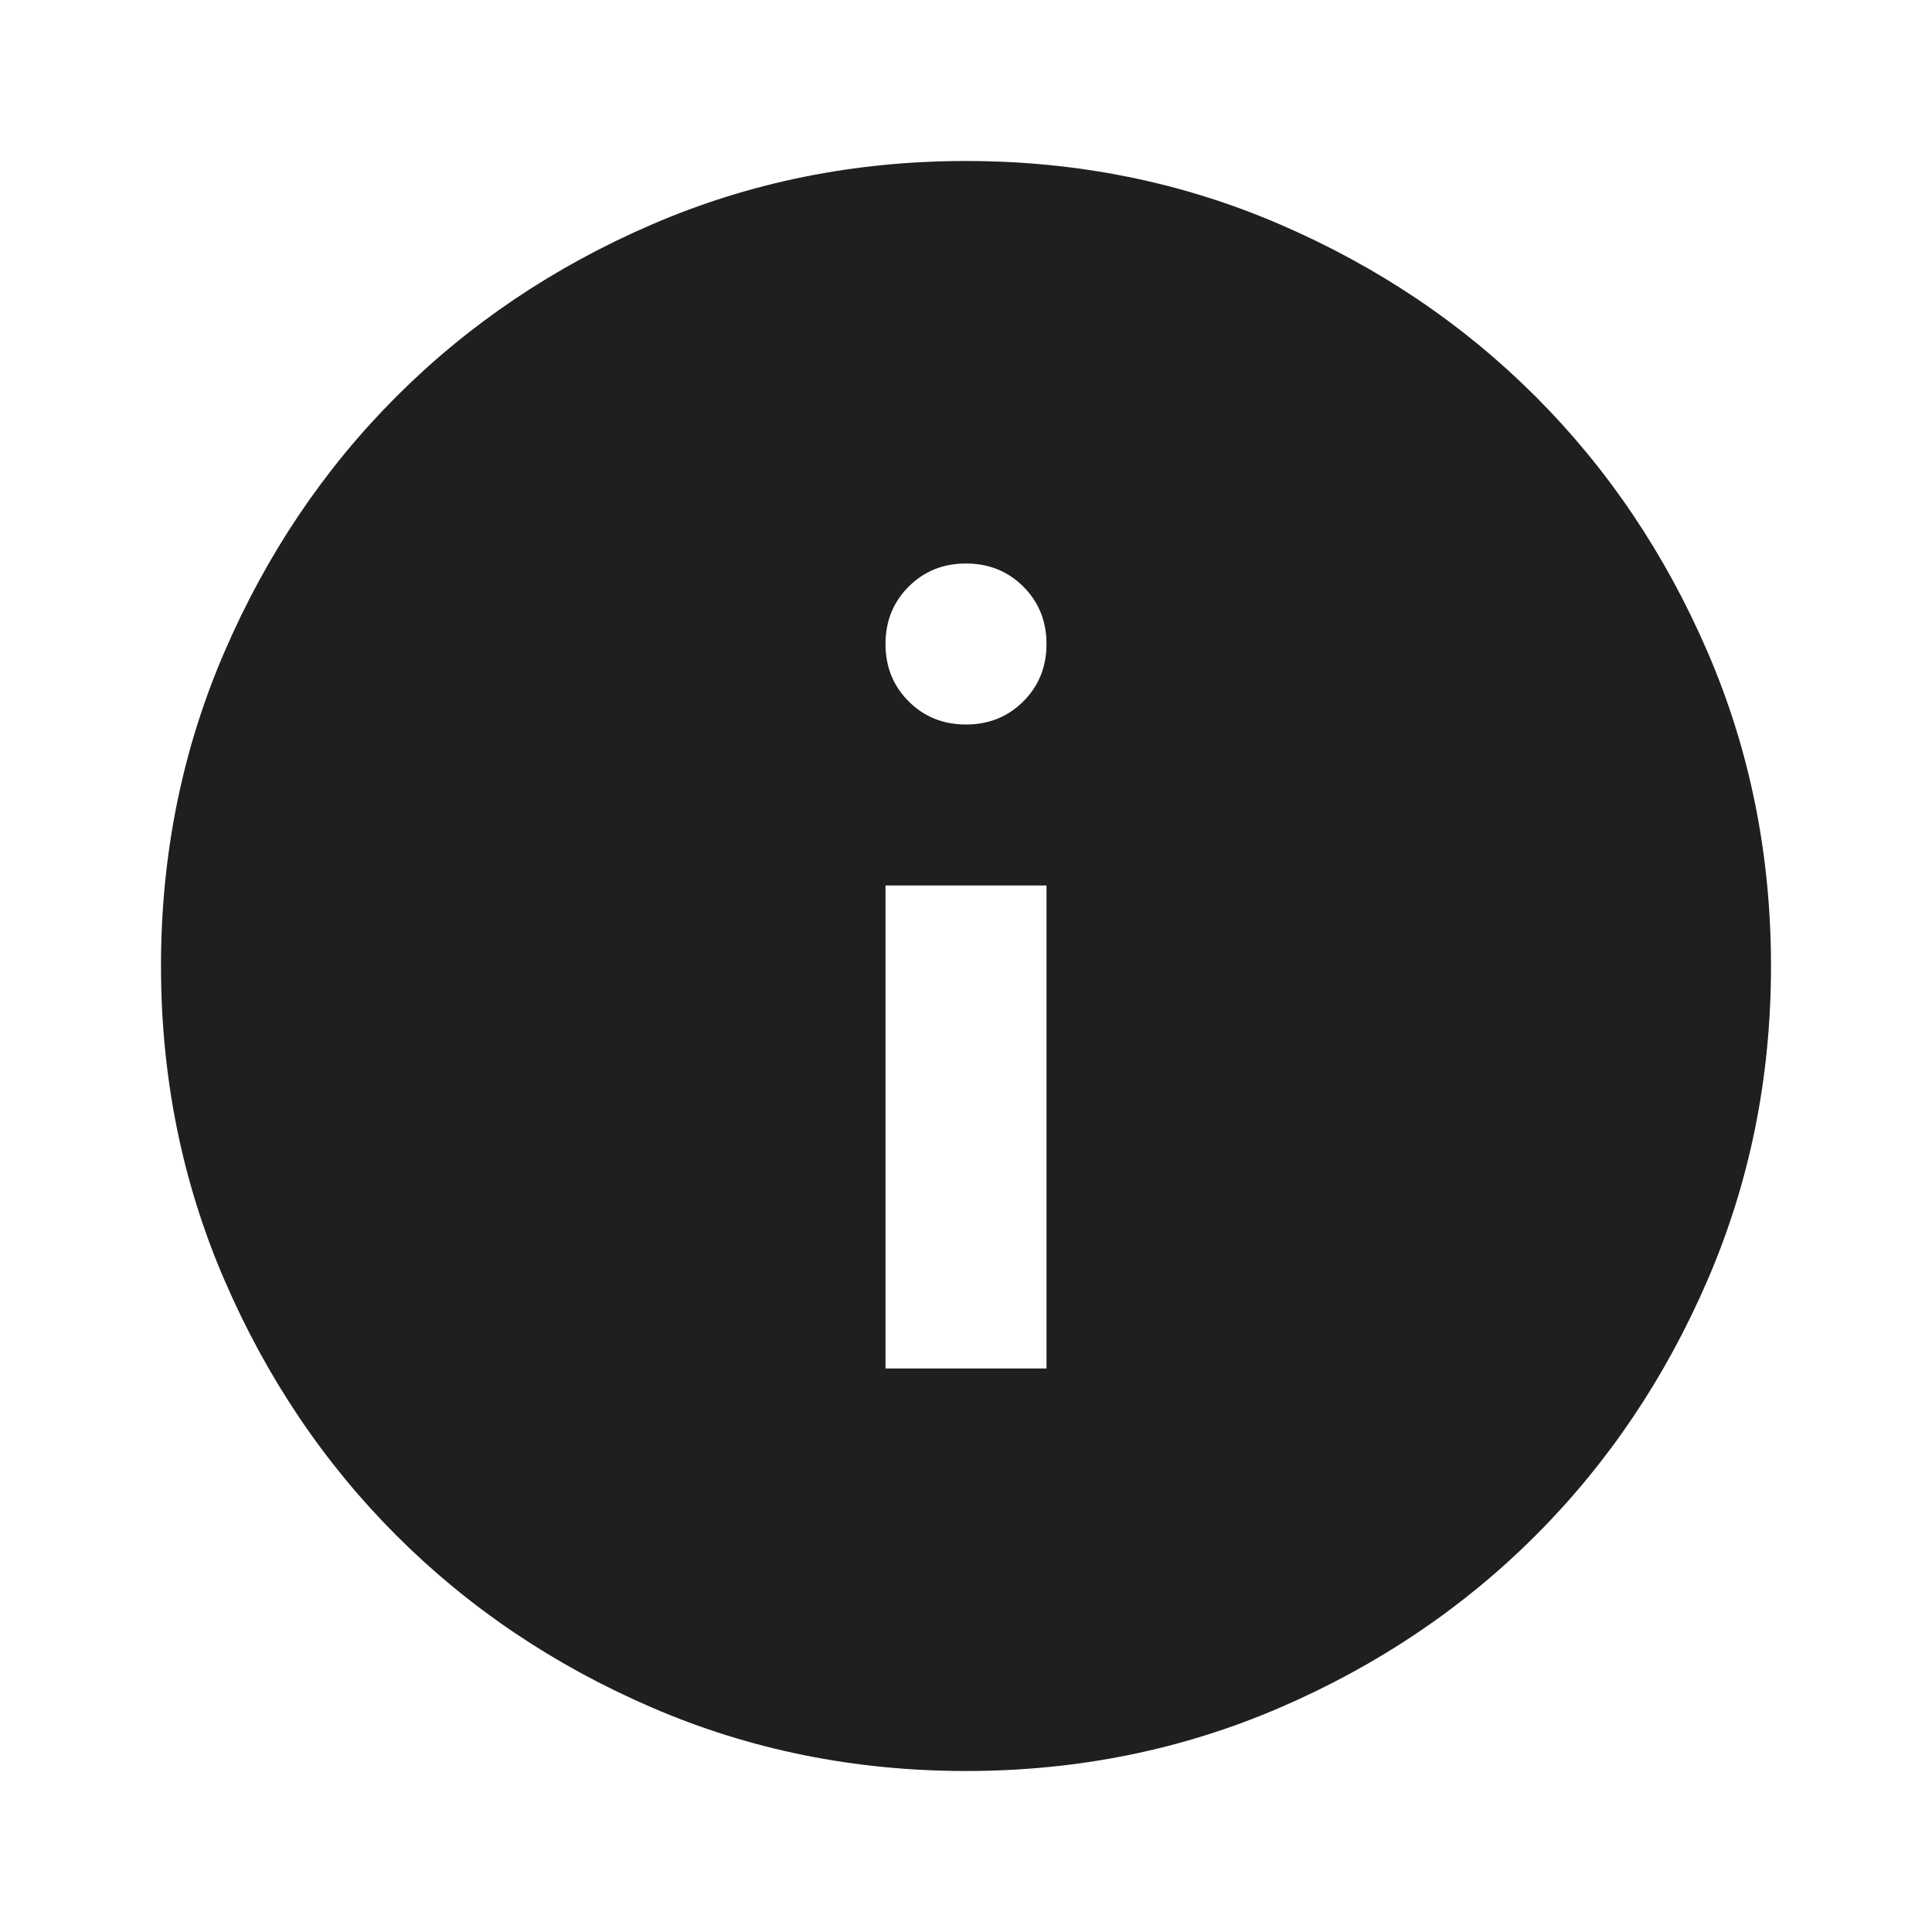
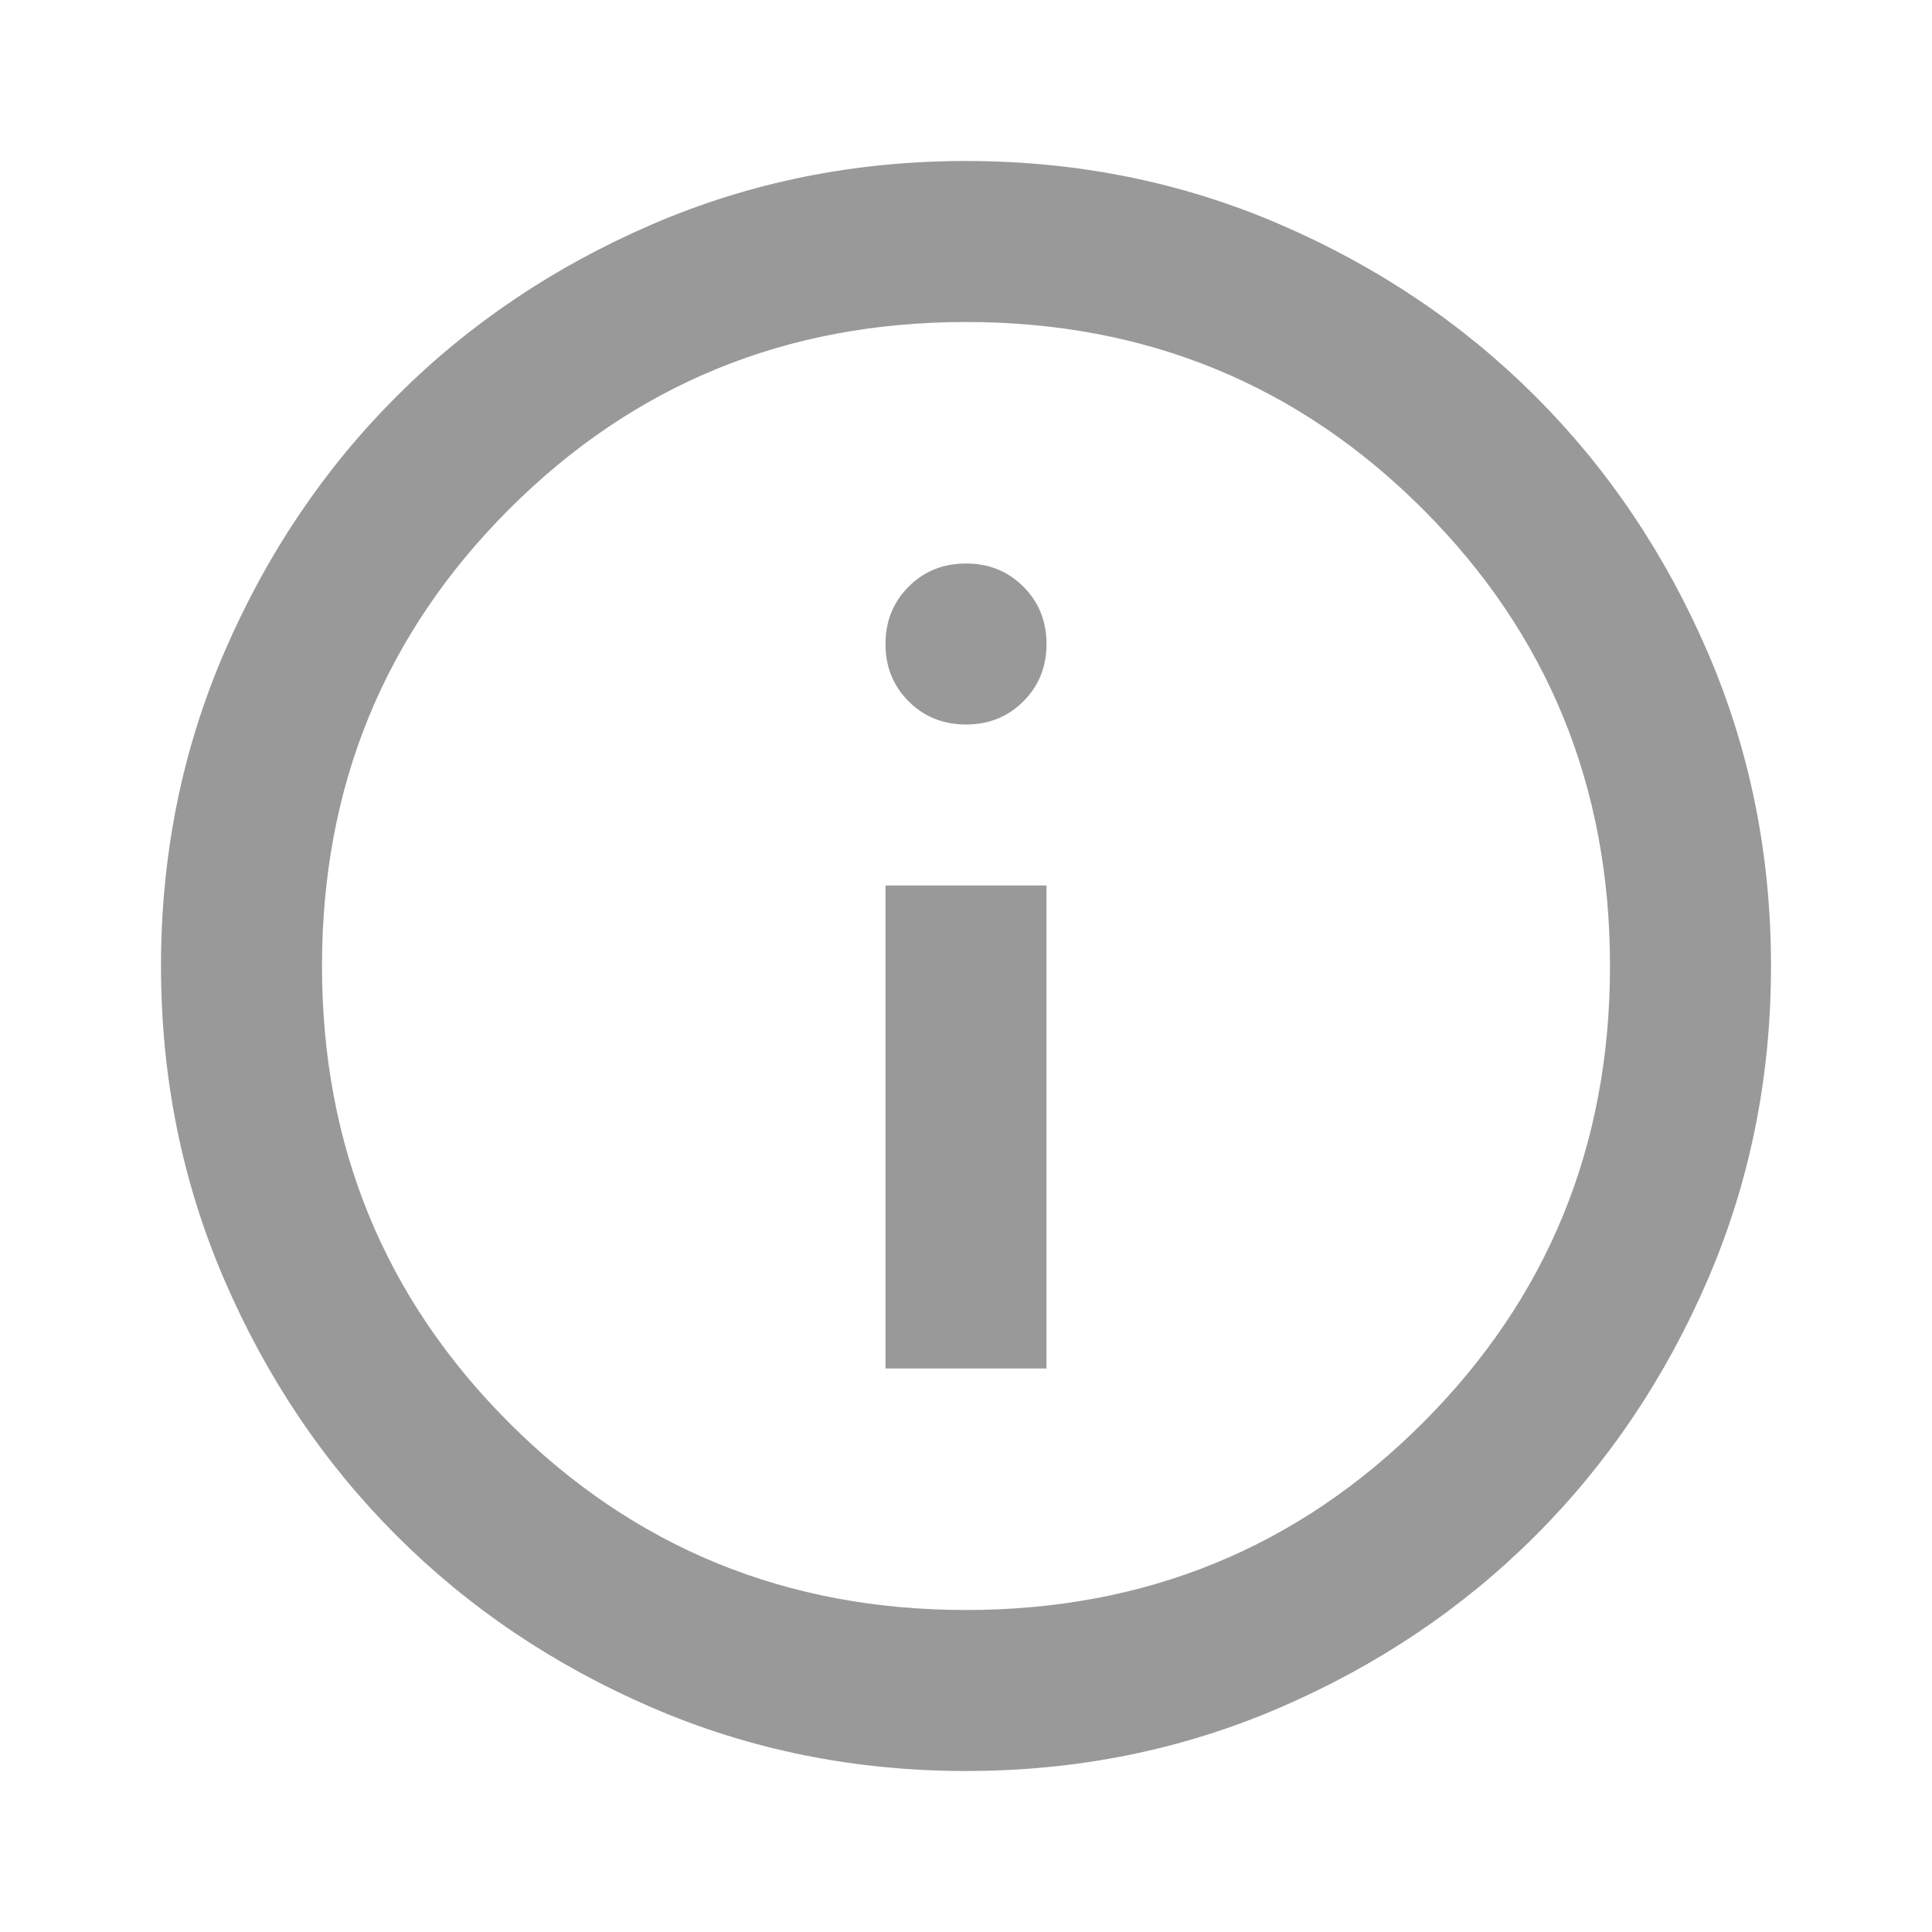
- <svg xmlns="http://www.w3.org/2000/svg" height="24px" viewBox="0 -960 960 960" width="24px" fill="#1f1f1f">
-   <path d="M440-280h80v-240h-80v240Zm40-320q17 0 28.5-11.5T520-640q0-17-11.5-28.5T480-680q-17 0-28.5 11.5T440-640q0 17 11.5 28.5T480-600Zm0 520q-83 0-156-31.5T197-197q-54-54-85.5-127T80-480q0-83 31.5-156T197-763q54-54 127-85.5T480-880q83 0 156 31.5T763-763q54 54 85.5 127T880-480q0 83-31.5 156T763-197q-54 54-127 85.5T480-80Z" />
+ <svg xmlns="http://www.w3.org/2000/svg" height="24px" viewBox="0 -960 960 960" width="24px" fill="#999999">
+   <path d="M440-280h80v-240h-80v240Zm40-320q17 0 28.5-11.5T520-640q0-17-11.5-28.5T480-680q-17 0-28.5 11.5T440-640q0 17 11.5 28.5T480-600Zm0 520q-83 0-156-31.5T197-197q-54-54-85.5-127T80-480q0-83 31.5-156T197-763q54-54 127-85.5T480-880q83 0 156 31.5T763-763q54 54 85.5 127T880-480q0 83-31.5 156T763-197q-54 54-127 85.5T480-80Zm0-80q134 0 227-93t93-227q0-134-93-227t-227-93q-134 0-227 93t-93 227q0 134 93 227t227 93Zm0-320Z" />
</svg>
